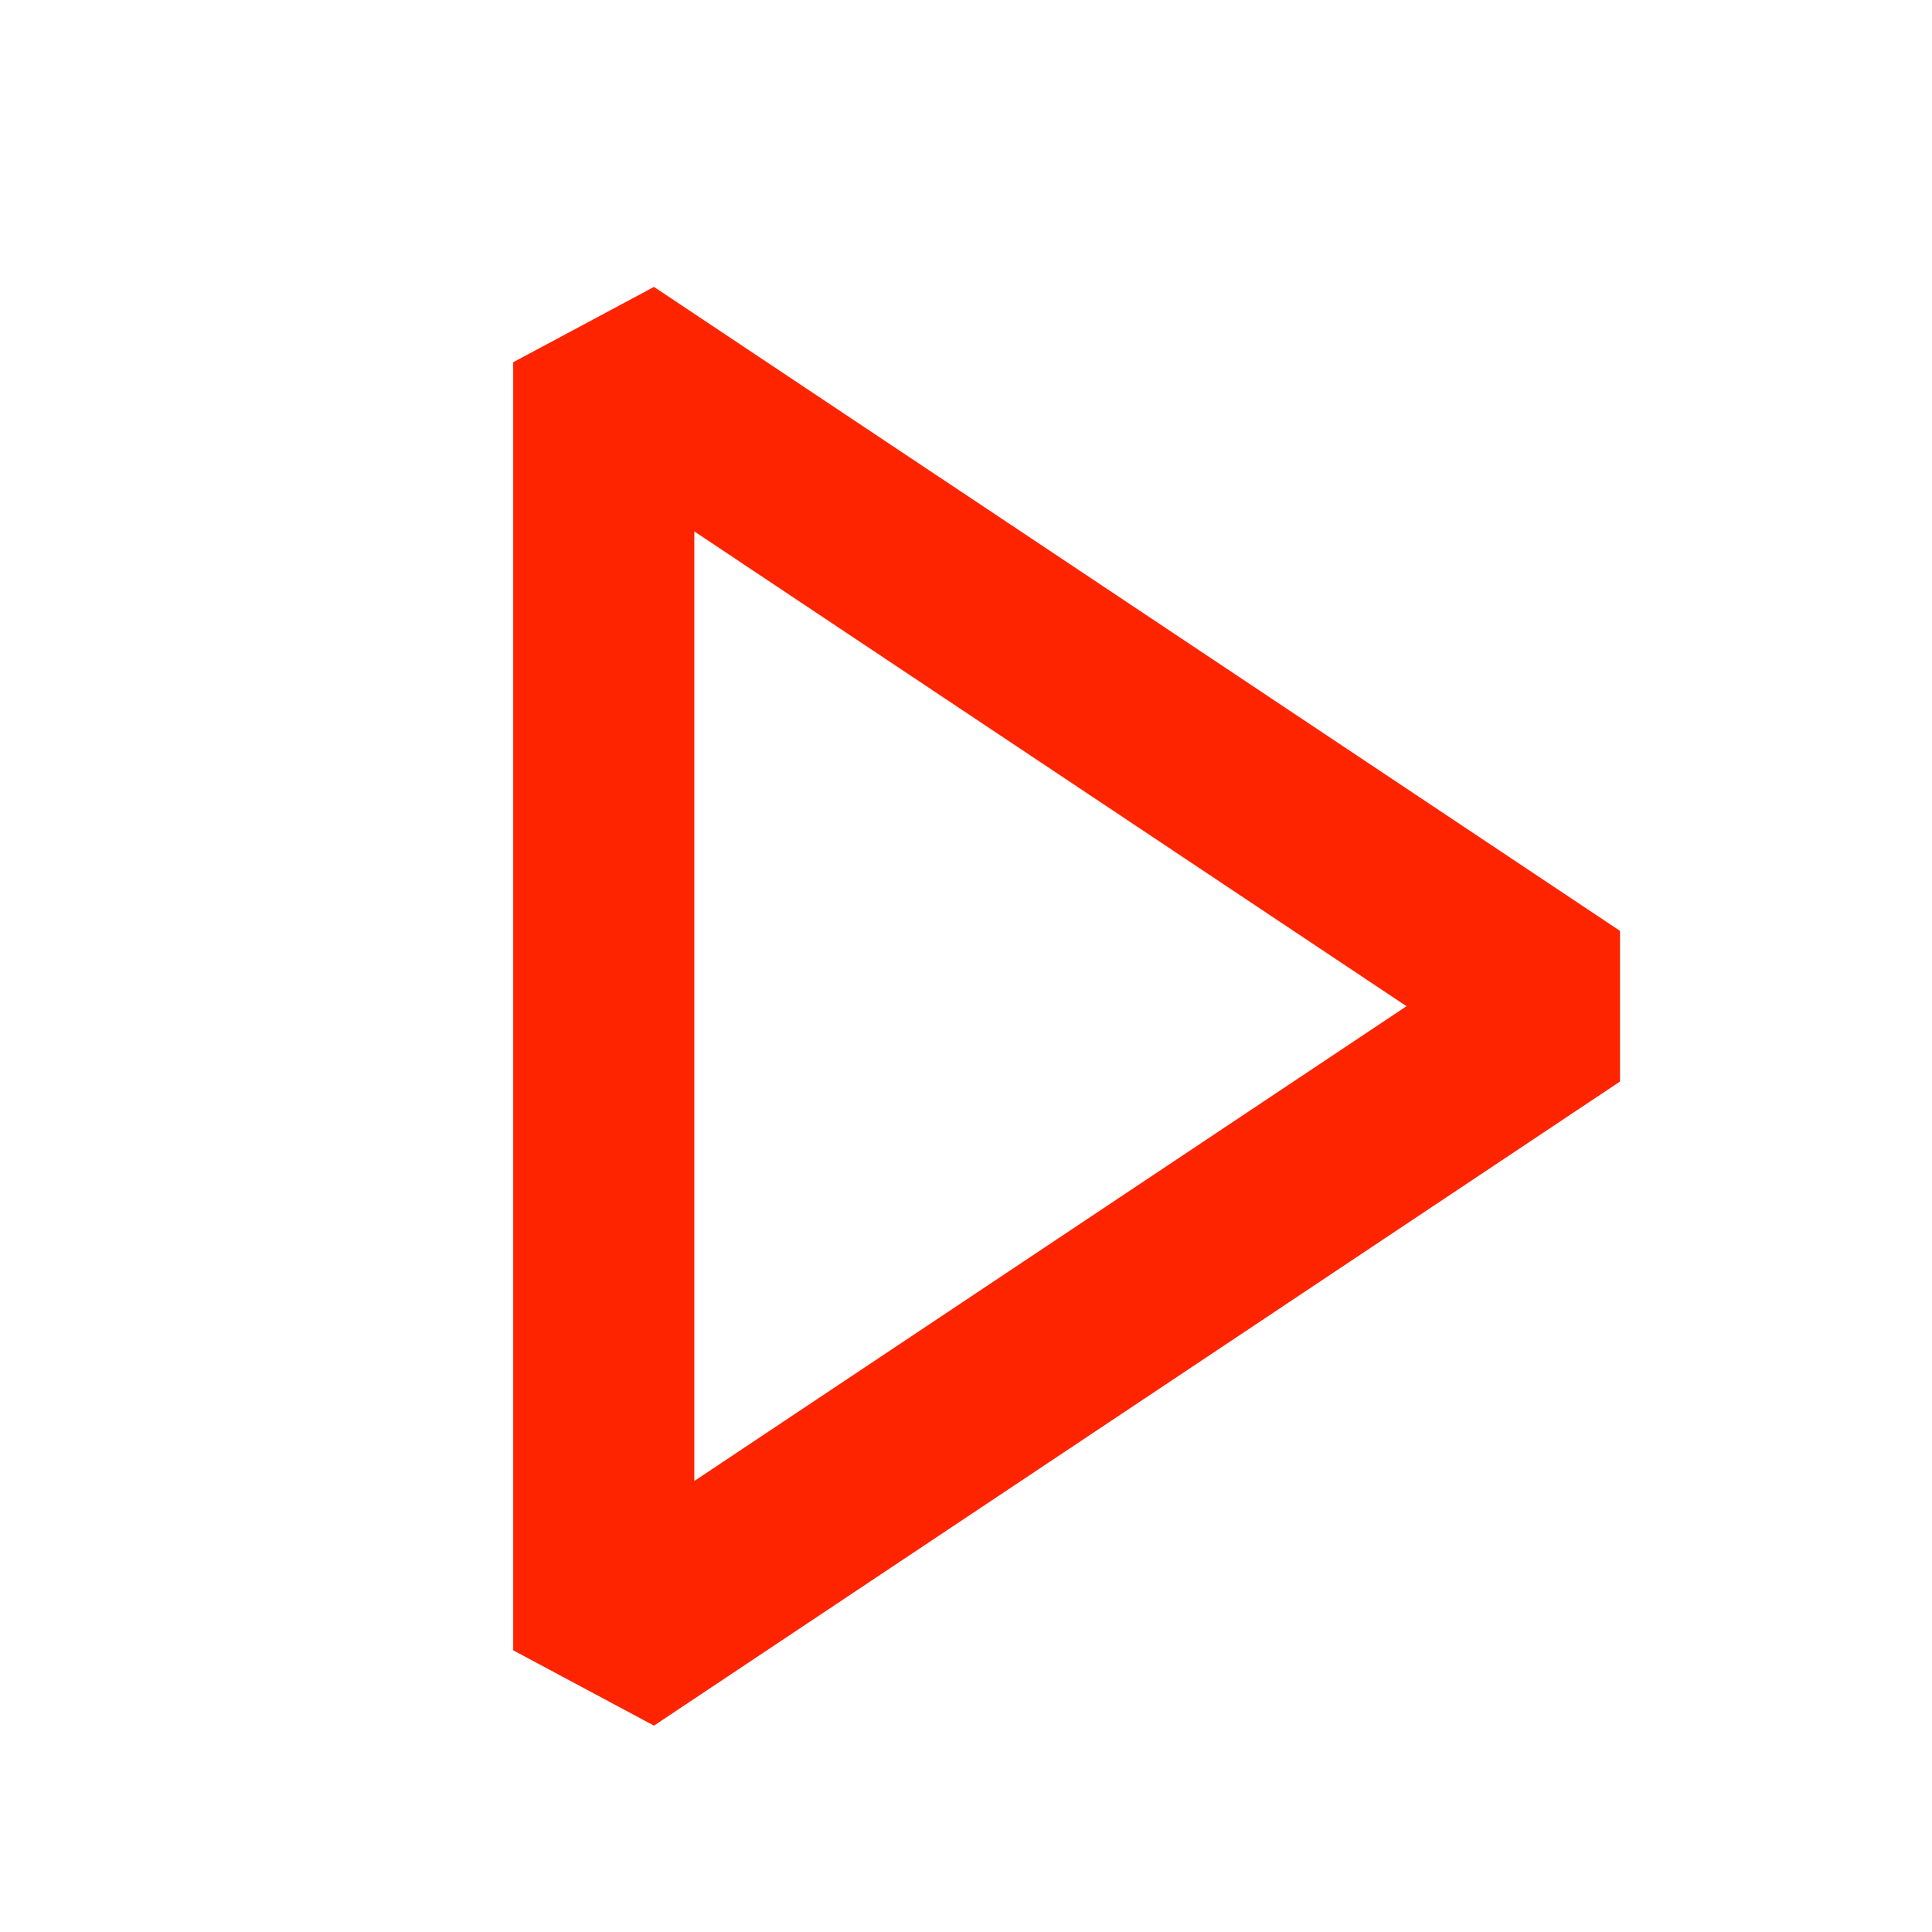
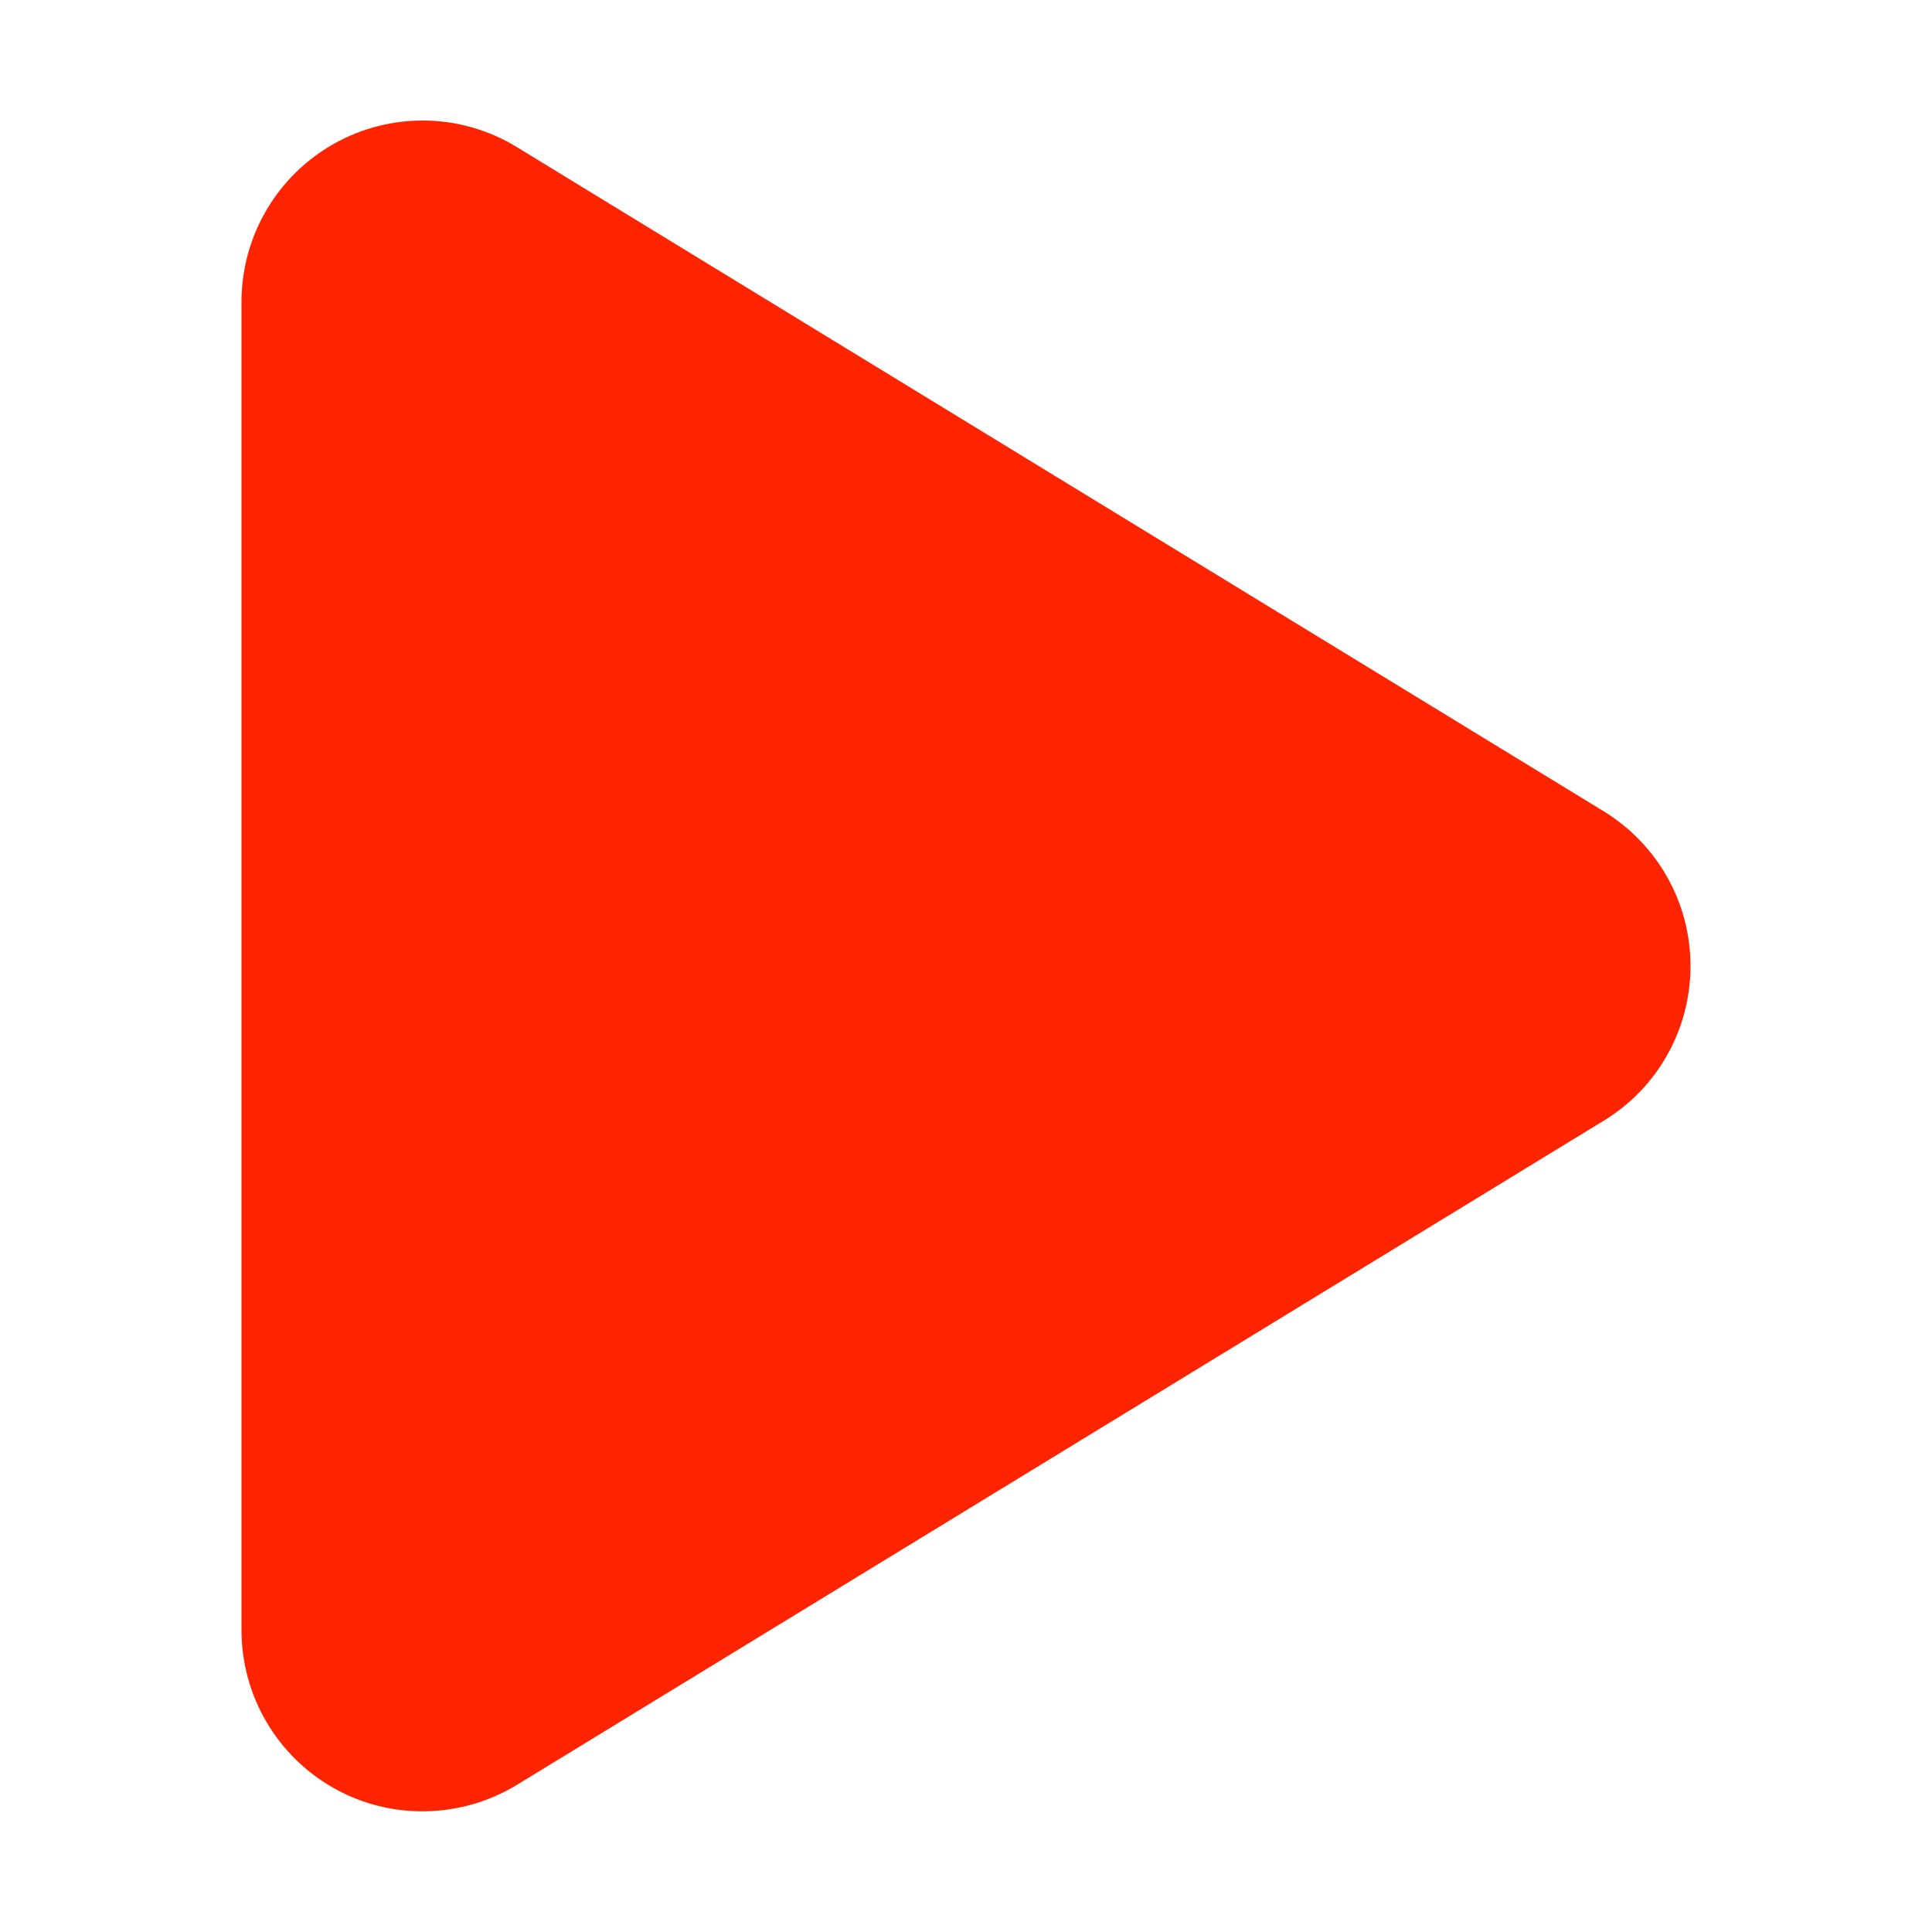
- <svg xmlns="http://www.w3.org/2000/svg" stroke="#FF2400" fill="#FF2400" stroke-width="0" viewBox="0 0 16 16" height="1em" width="1em">
-   <path fill-rule="evenodd" clip-rule="evenodd" d="M4.25 3l1.166-.624 8 5.333v1.248l-8 5.334-1.166-.624V3zm1.5 1.401v7.864l5.898-3.932L5.75 4.401z" />
+ <svg xmlns="http://www.w3.org/2000/svg" stroke="#FF2400" fill="#FF2400" stroke-width="0" viewBox="0 0 384 512" height="1em" width="1em">
+   <path d="M73 39c-14.8-9.1-33.4-9.4-48.5-.9S0 62.6 0 80L0 432c0 17.4 9.4 33.4 24.5 41.9s33.7 8.1 48.5-.9L361 297c14.3-8.7 23-24.2 23-41s-8.7-32.2-23-41L73 39z" />
</svg>
